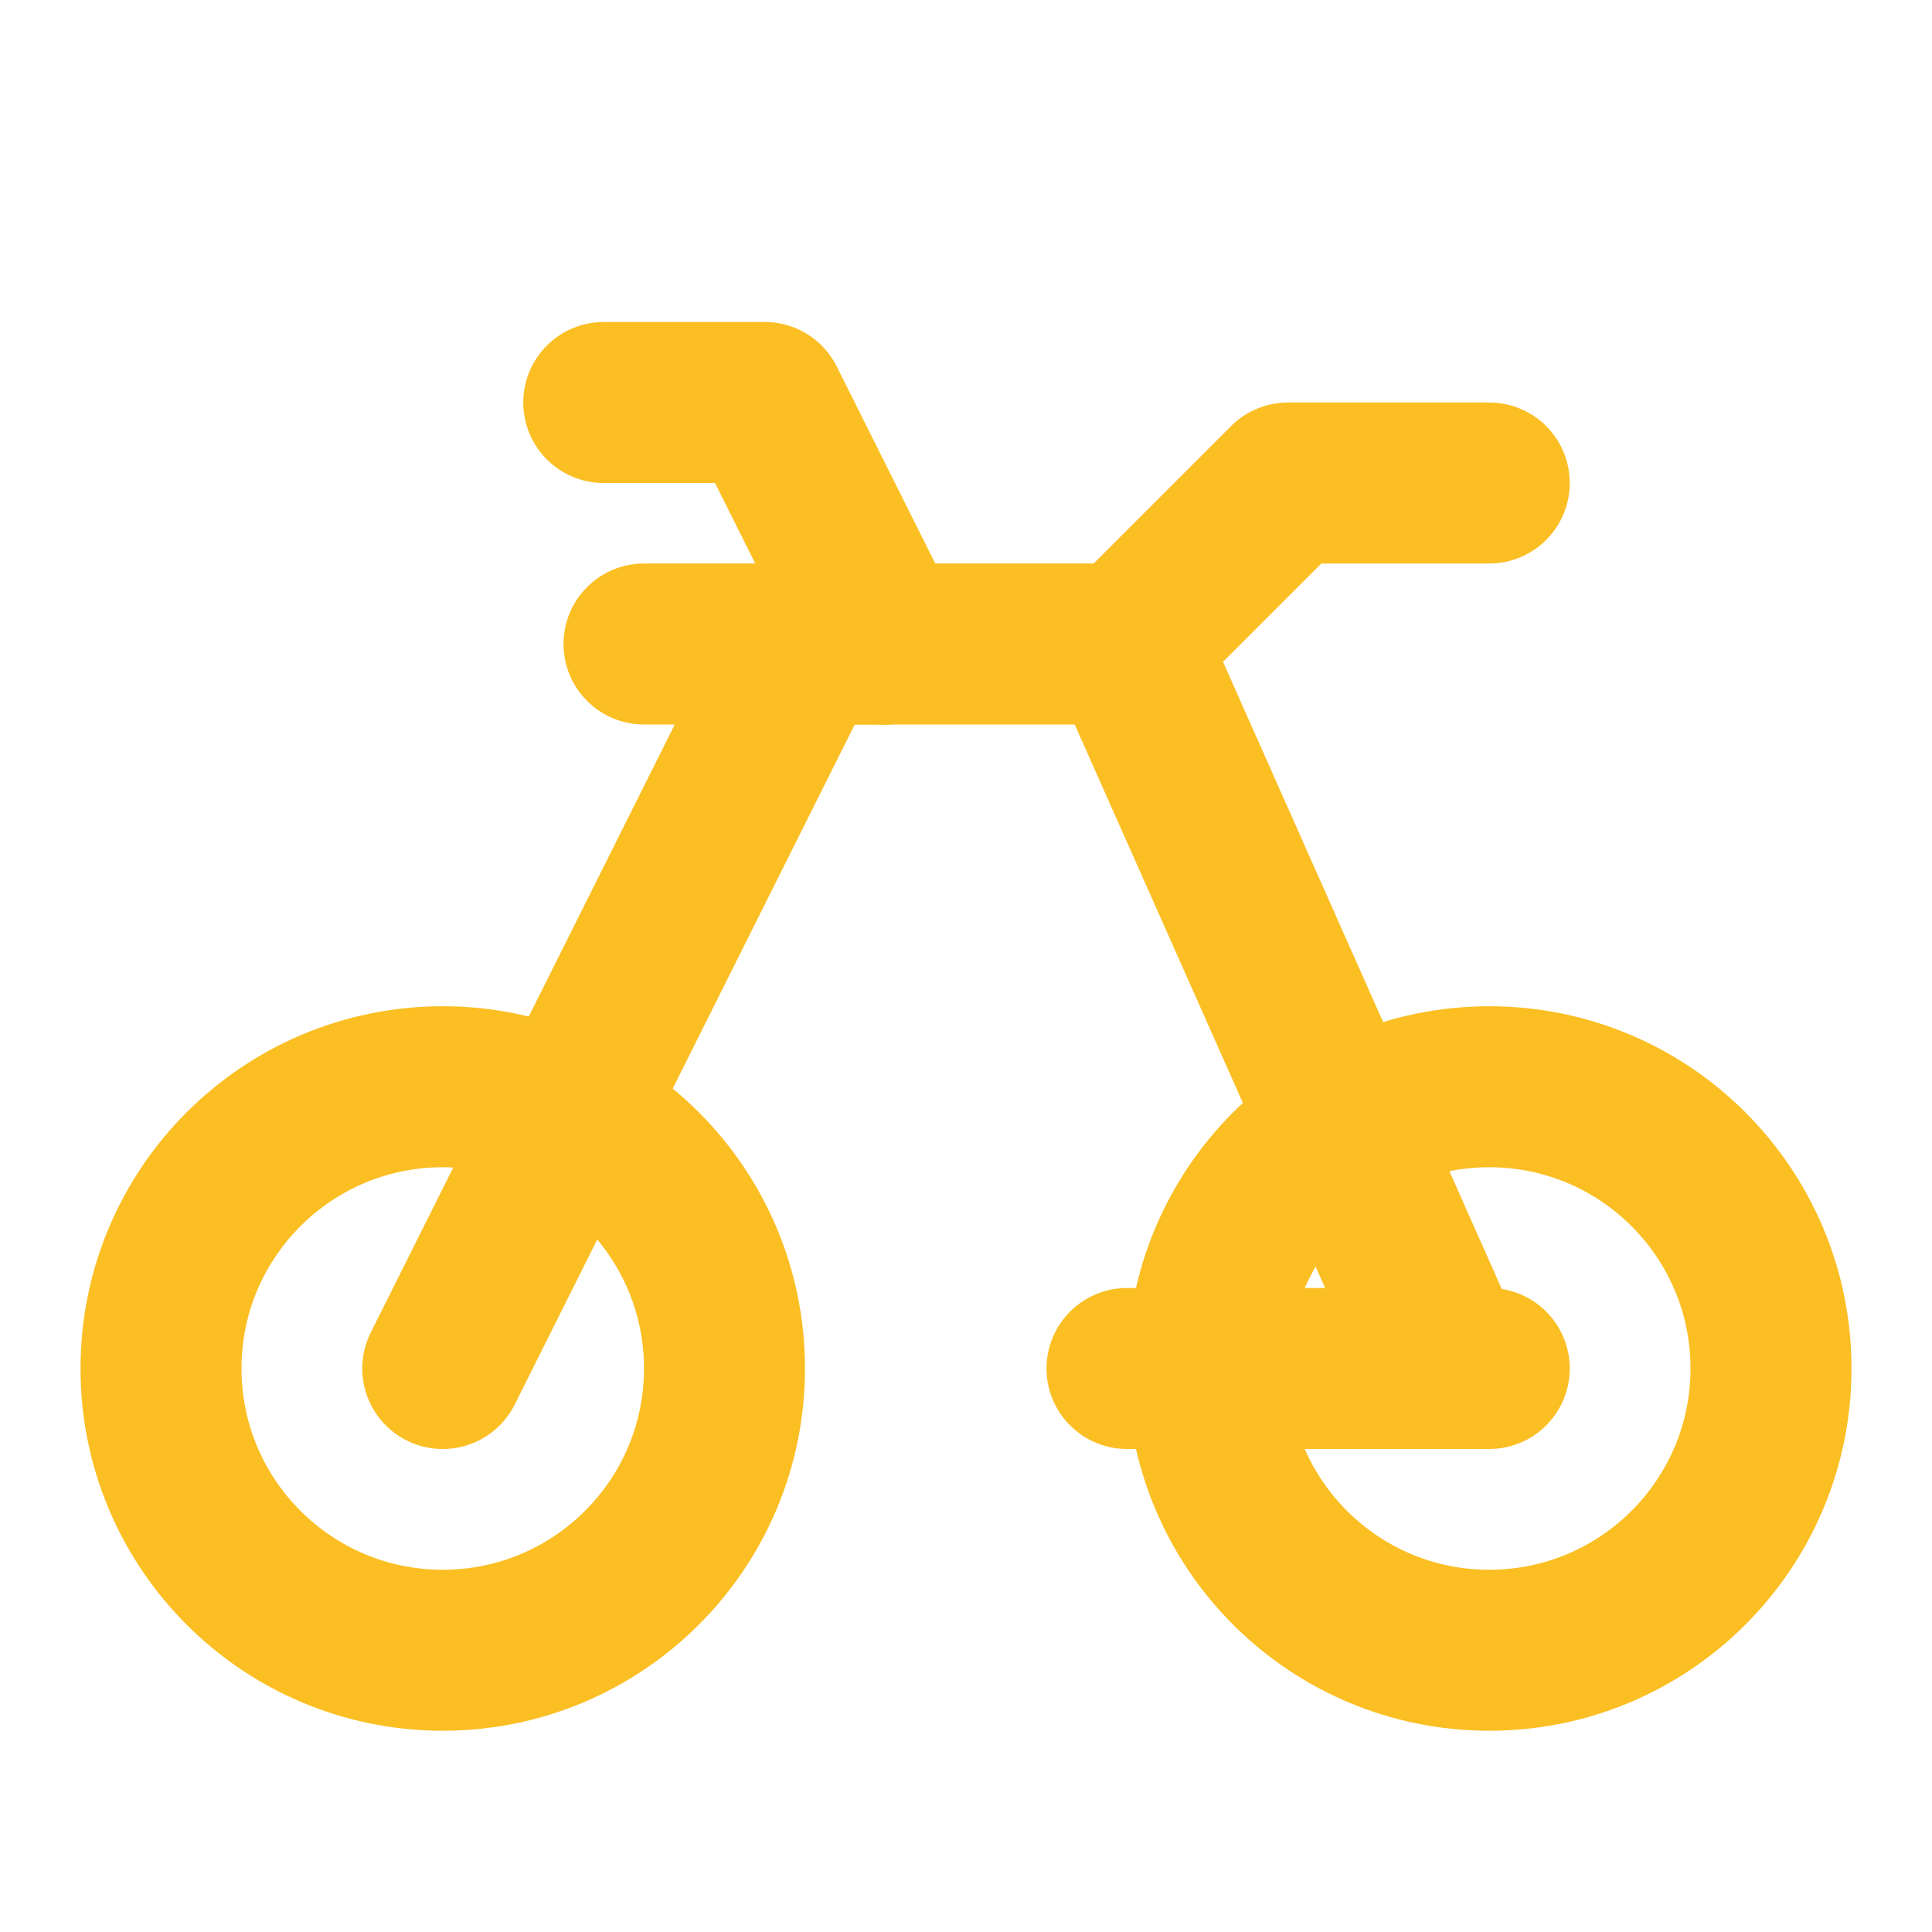
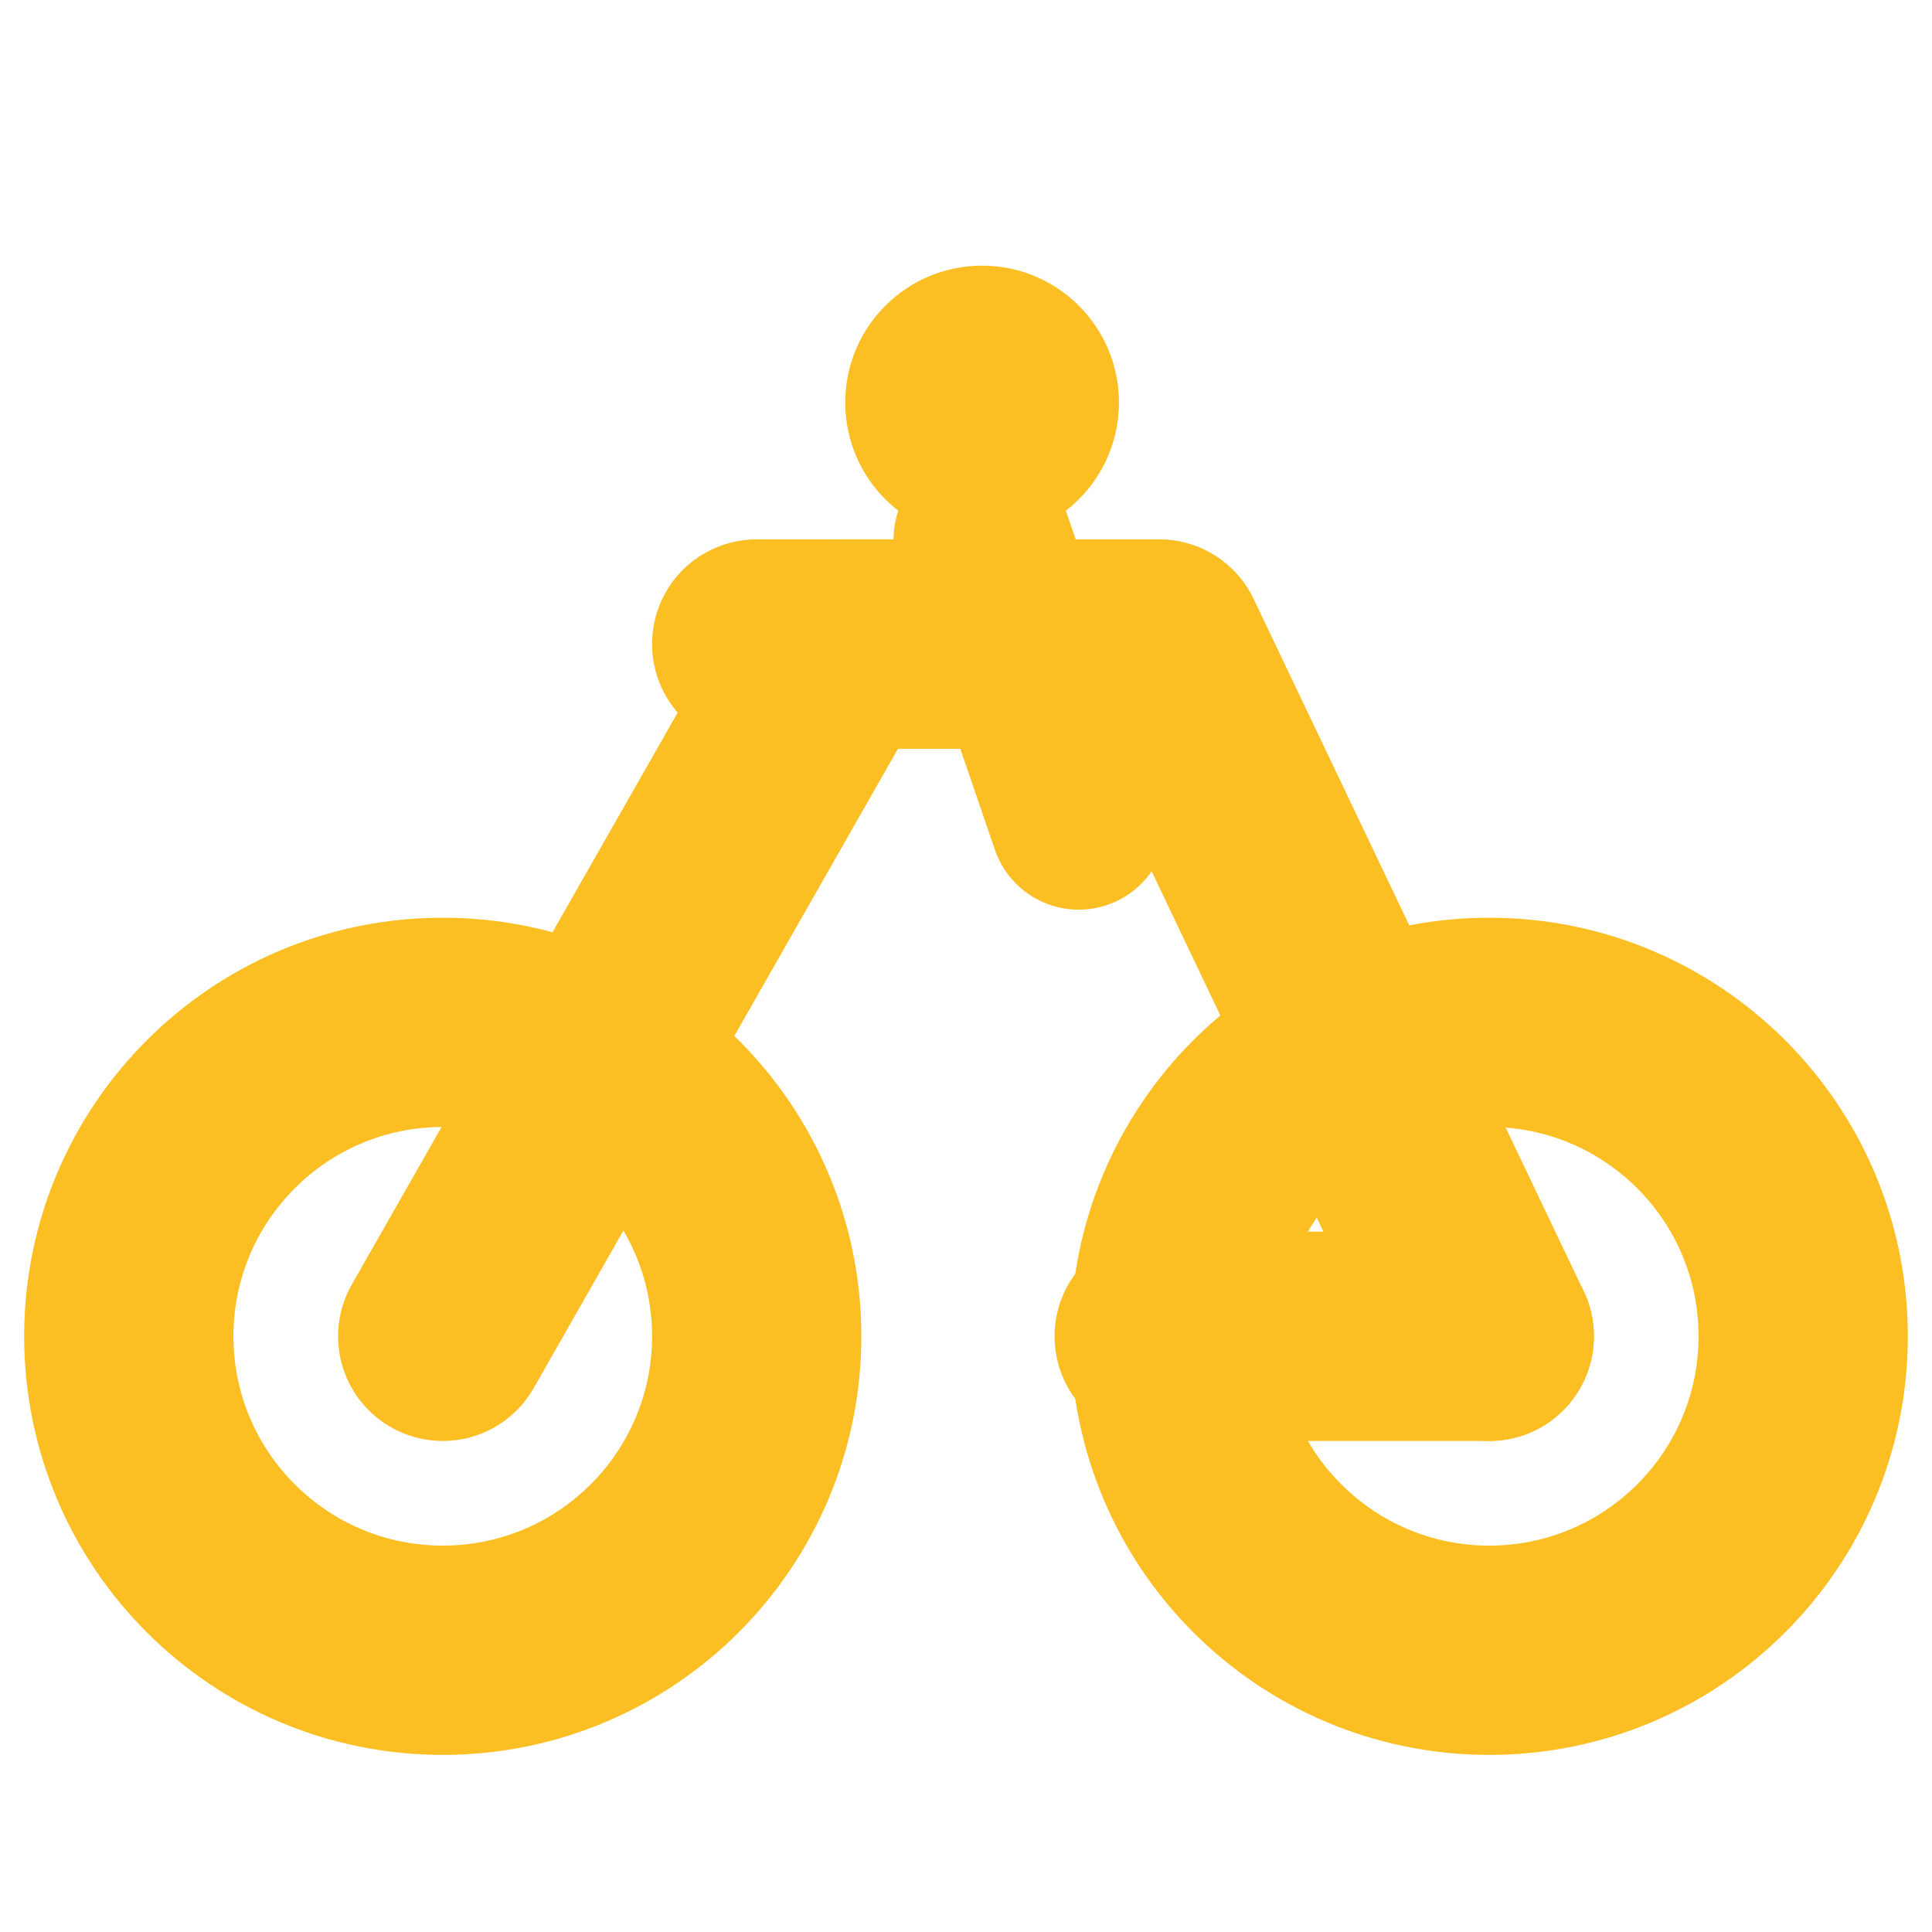
<svg xmlns="http://www.w3.org/2000/svg" viewBox="0 0 24 24" fill="none" role="img" aria-label="CYCLING">
-   <g stroke="#FBBF24" stroke-width="2" stroke-linecap="round" stroke-linejoin="round">
-     <circle cx="5.5" cy="17" r="3.5" />
-     <circle cx="18.5" cy="17" r="3.5" />
-     <path d="M5.5 17 10 8h4l4 9" />
-     <path d="M14 17h4.5" />
-     <path d="M8 8h3" />
-     <path d="M11 8l-1.5-3h-2" />
-     <path d="M14 8l2-2h2.5" />
+   <g stroke="#FBBF24" stroke-width="2.6" stroke-linecap="round" stroke-linejoin="round" fill="none">
+     <circle cx="5.5" cy="16.6" r="3.9" />
+     <circle cx="18.5" cy="16.6" r="3.9" />
+     <path d="M5.5 16.6 10.4 8h4l4.1 8.6" />
+     <path d="M14.4 16.6h4.1" />
+     <path d="M9.4 8h3.2" />
  </g>
+   <circle cx="12.2" cy="5" r="1.7" fill="#FBBF24" />
+   <path d="M12.2 6.7 13.4 10.2" stroke="#FBBF24" stroke-width="2.2" stroke-linecap="round" />
</svg>
